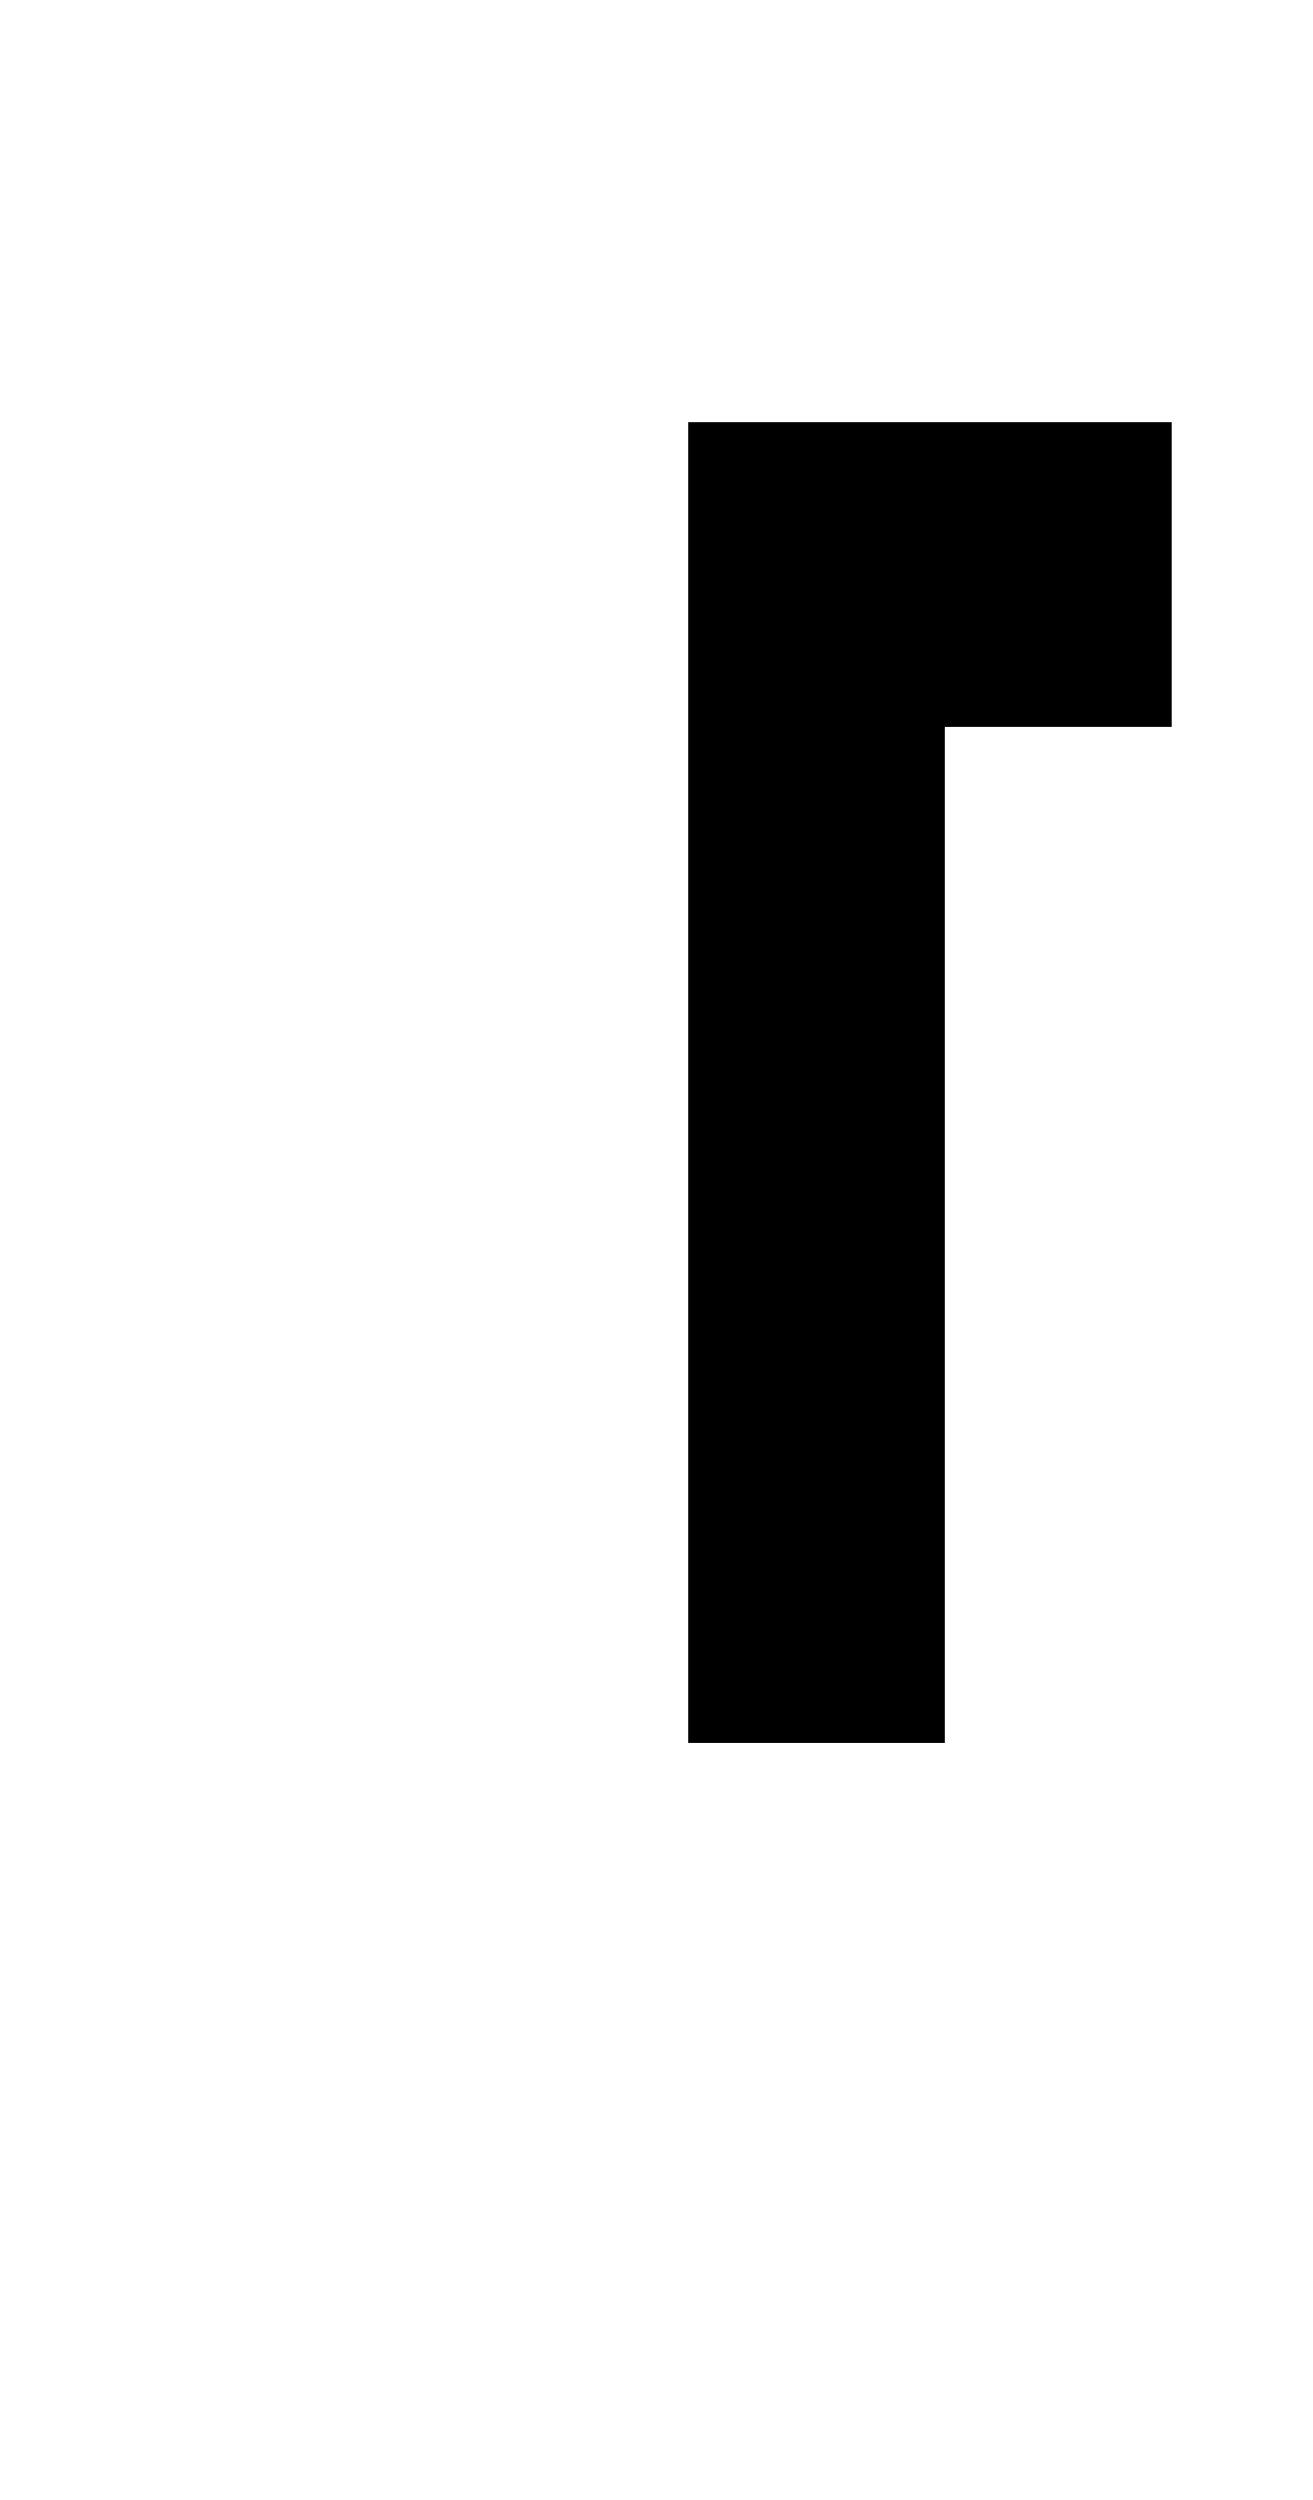
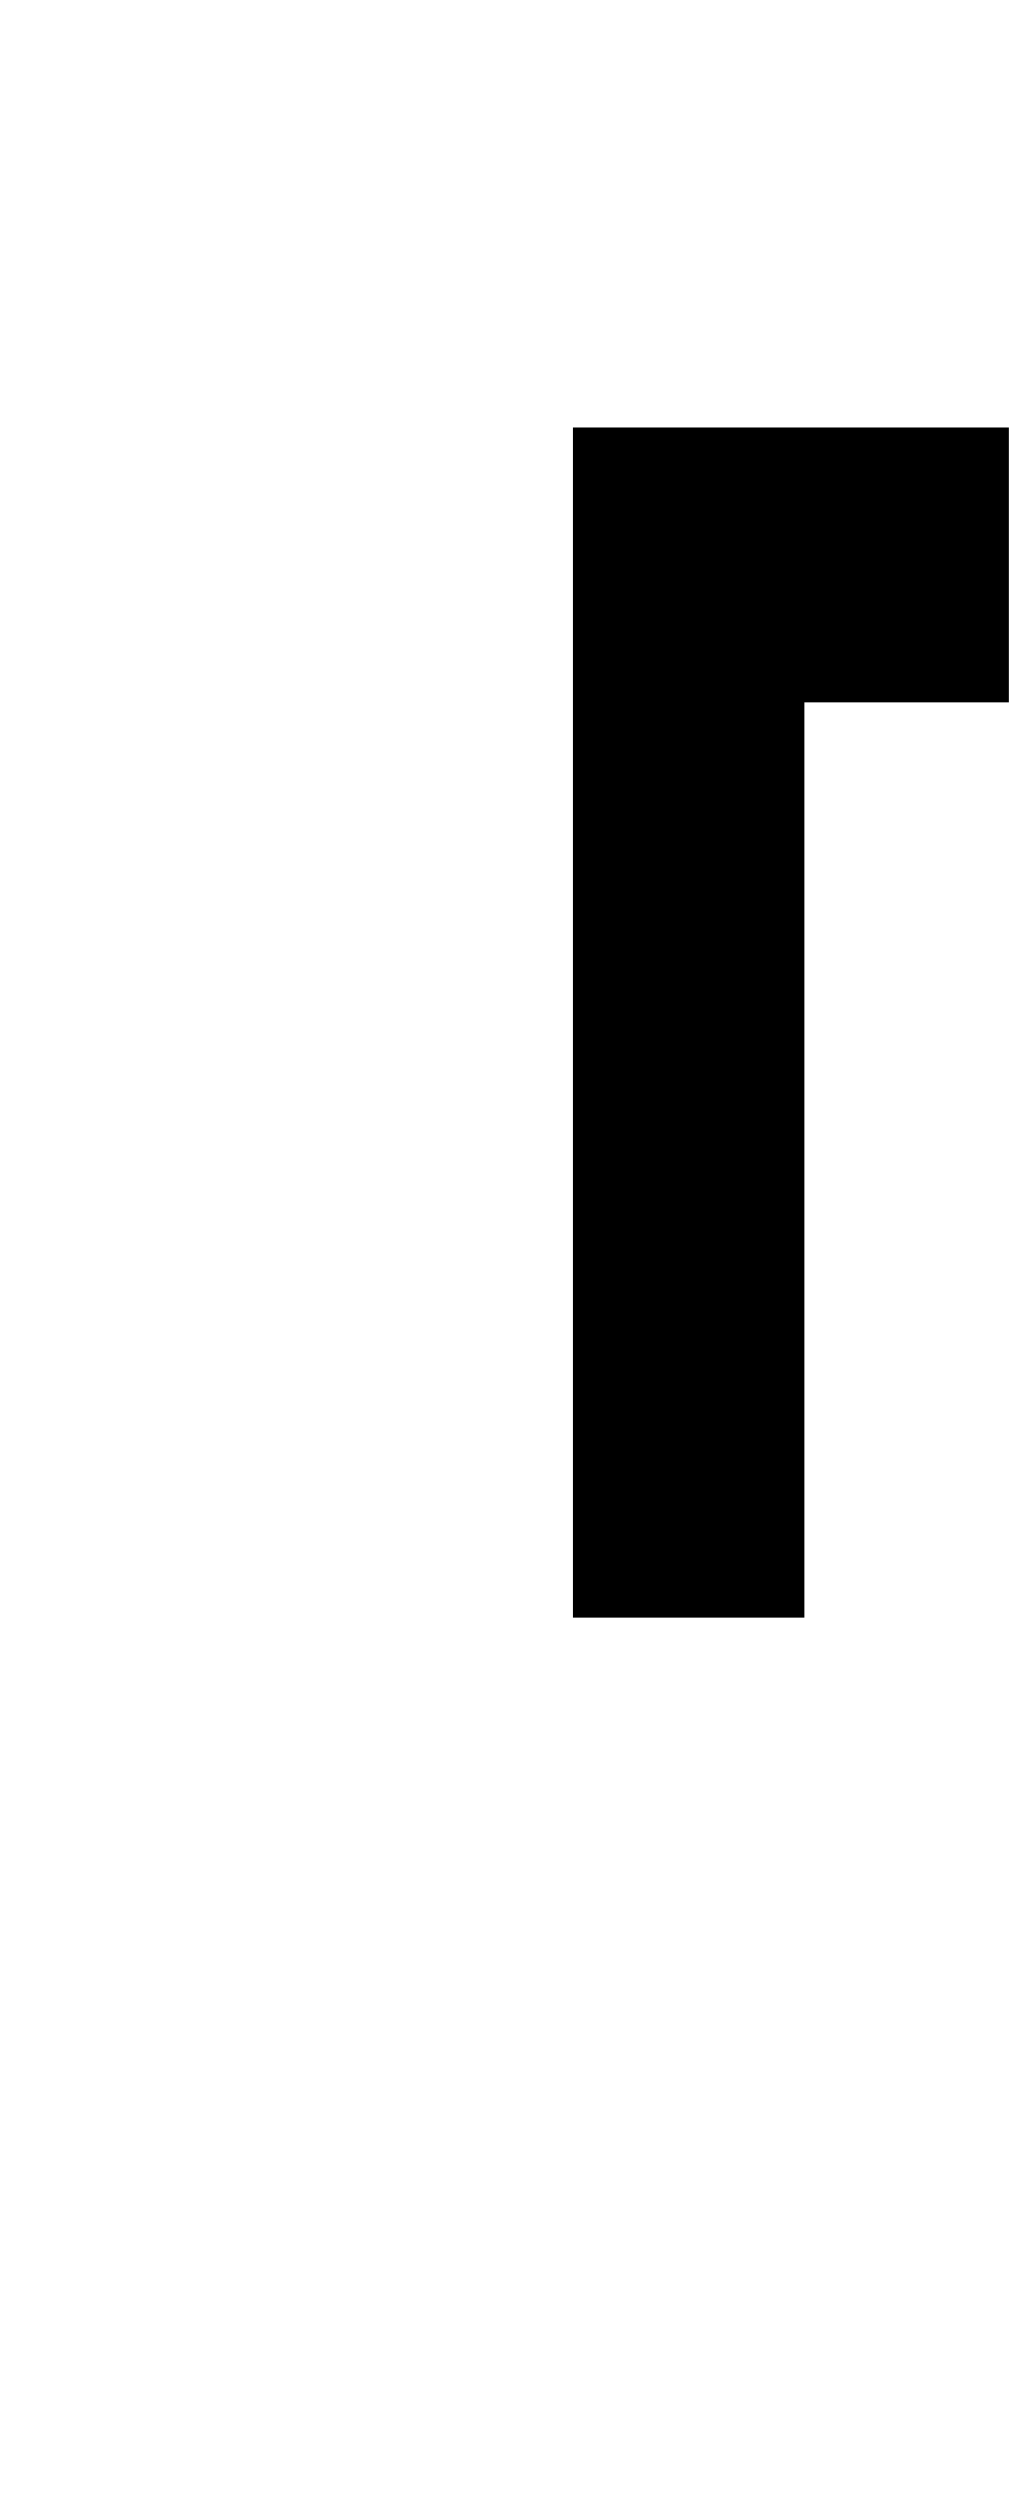
- <svg xmlns="http://www.w3.org/2000/svg" version="1.1" x="0px" y="0px" viewBox="0 0 278.3 530" style="enable-background:new 0 0 278.3 530;" xml:space="preserve">
+ <svg xmlns="http://www.w3.org/2000/svg" version="1.1" x="0px" y="0px" viewBox="0 0 245.5 593" style="enable-background:new 0 0 245.5 593;" xml:space="preserve">
  <style type="text/css">
	.st0{display:none;}
	.st1{display:inline;}
- 	.st2{fill:#010202;}
</style>
-   <g id="E_00000051360959627468142820000017544460044616440767_" class="st0">
+   <g id="_x5F_V1">
+     <g id="E_00000051360959627468142820000017544460044616440767_">
+ 	</g>
+     <g id="C">
+ 	</g>
+     <g id="N_x5F_3">
+ 	</g>
+     <g id="A">
+ 	</g>
+     <g id="N_00000054254949360326627830000005329152182886584764_">
+ 	</g>
+     <g id="e">
+ 	</g>
+     <g id="T">
+ 	</g>
+     <g id="N_00000127748963548567887910000006918738376549339794_">
+ 	</g>
+     <g id="I">
+ 	</g>
+     <g id="A1">
+ 	</g>
+     <g id="M">
+ 	</g>
+     <g id="R">
+ 	</g>
+     <g id="O_00000083778567647030904660000008843847121500168630_">
+ 	</g>
+     <g id="F">
+ 	</g>
+     <g id="N">
+ 	</g>
+     <g id="E">
+ 	</g>
+     <g id="P">
+ 	</g>
+     <g id="O">
+ 	</g>
+   </g>
+   <g id="Ebene_20">
+     <text transform="matrix(1 0 0 1 1187.976 1054.634)">
+       <tspan x="0" y="0" style="fill:#E30613; font-family:'SH-Maintenance-V2'; font-size:490px; letter-spacing:-19;">M</tspan>
+       <tspan x="604.7" y="0" style="fill:#E30613; font-family:'SH-Maintenance-V2'; font-size:490px;">A</tspan>
+       <tspan x="965.8" y="0" style="fill:#E30613; font-family:'SH-Maintenance-V2'; font-size:490px; letter-spacing:-19;">I</tspan>
+       <tspan x="1090.7" y="0" style="fill:#E30613; font-family:'SH-Maintenance-V2'; font-size:490px;">NTENANCE</tspan>
+     </text>
+     <rect x="-1850.4" y="709.6" style="fill:none;" width="1722.6" height="412.6" />
+     <text transform="matrix(1 0 0 1 -1850.436 1059.489)">
+       <tspan x="0" y="0" style="fill:#E30613; font-family:'SH-Maintenance-V2'; font-size:490px;">OPEN</tspan>
+       <tspan x="1660.1" y="0" style="fill:#E30613; font-family:'SH-Maintenance-V2'; font-size:485px; letter-spacing:-9;"> </tspan>
+     </text>
+     <text transform="matrix(1 0 0 1 -14.4404 1069.107)">
+       <tspan x="0" y="0" style="fill:#E30613; font-family:'SH-Maintenance-V2'; font-size:490px; letter-spacing:-19;">F</tspan>
+       <tspan x="252.8" y="0" style="fill:#E30613; font-family:'SH-Maintenance-V2'; font-size:490px;">O</tspan>
+       <tspan x="634.1" y="0" style="fill:#E30613; font-family:'SH-Maintenance-V2'; font-size:490px; letter-spacing:-167;"> </tspan>
+       <tspan x="602.7" y="0" style="fill:#E30613; font-family:'SH-Maintenance-V2'; font-size:490px;">R</tspan>
+     </text>
+   </g>
+   <g id="Hilfslinien">
+     <rect x="5440.1" y="682.7" style="fill:none;" width="7398.2" height="466.4" />
+     <text transform="matrix(1 0 0 1 5440.127 1031.88)">
+       <tspan x="0" y="0" style="fill:#E30613; font-family:'SH-Maintenance-V2'; font-size:489px; letter-spacing:-19;">WE</tspan>
+       <tspan x="739.4" y="0" style="fill:#E30613; font-family:'SH-Maintenance-V2'; font-size:489px; letter-spacing:-29;">G</tspan>
+       <tspan x="1081.2" y="0" style="fill:#E30613; font-family:'SH-Maintenance-V2'; font-size:489px; letter-spacing:-9;">E</tspan>
+       <tspan x="1468.4" y="0" style="fill:#E30613; font-family:'SH-Maintenance-V2'; font-size:489px;">N </tspan>
+       <tspan x="1939.8" y="0" style="fill:#E30613; font-family:'SH-Maintenance-V2'; font-size:489px; letter-spacing:9;">U</tspan>
+       <tspan x="2312" y="0" style="fill:#E30613; font-family:'SH-Maintenance-V2'; font-size:489px; letter-spacing:-9;">M</tspan>
+       <tspan x="2736.9" y="0" style="fill:#E30613; font-family:'SH-Maintenance-V2'; font-size:489px;">B</tspan>
+       <tspan x="3081.2" y="0" style="fill:#E30613; font-family:'SH-Maintenance-V2'; font-size:489px; letter-spacing:-19;">A</tspan>
+       <tspan x="3439.1" y="0" style="fill:#E30613; font-family:'SH-Maintenance-V2'; font-size:489px;">U </tspan>
+       <tspan x="3910" y="0" style="fill:#E30613; font-family:'SH-Maintenance-V2'; font-size:489px; letter-spacing:-29;">G</tspan>
+       <tspan x="4268.4" y="0" style="fill:#E30613; font-family:'SH-Maintenance-V2'; font-size:489px;">E</tspan>
+       <tspan x="4585.3" y="0" style="fill:#E30613; font-family:'SH-Maintenance-V2'; font-size:489px; letter-spacing:-39;">Ö</tspan>
+       <tspan x="4926.6" y="0" style="fill:#E30613; font-family:'SH-Maintenance-V2'; font-size:489px;">FFNET</tspan>
+     </text>
+   </g>
+   <g id="T_00000151528559115874515910000005984389023753216649_" class="st0">
+     <path class="st1" d="M11393.5,452.2V102.4h76.9v349.8H11393.5z" />
+     <path class="st1" d="M11323.9,102.4h146.5c94.6,0,140.6,55.9,140.6,149.4h-64.7c0-54.9-23.5-72.5-75.9-72.5h-146.5V102.4z" />
+   </g>
+   <g id="E_00000150082740960534394650000001756674408269680310_" class="st0">
+     <path class="st1" d="M11204.7,452.1V156.4h-63.8v295.6H11204.7z" />
+     <path class="st1" d="M11082.4,353.3h140.9c0,0,13.3-74.6,23.6-132.1h-61.9l-11.8,74.6h-90.8V353.3z" />
+     <path class="st1" d="M11140.9,452.1h140.9c0,0,13.3-74.6,23.6-132.1h-61.9l-11.8,74.6h-90.8V452.1z" />
+     <path class="st1" d="M11236.2,186.3h60.9c-7.9-43.7-15.2-84.5-15.2-84.5h-140.9v57.5h90.8L11236.2,186.3z" />
+   </g>
+   <g id="N_00000099632580371903072950000016892054108610634910_" class="st0">
+     <path class="st1" d="M10964.8,451.9l93.9-349.3h-69l-60.2,237.7h-1l-56.3-237.7h-77.3l-41.6,152.6h70.4l9.8-41.6h1l58.7,237.7   L10964.8,451.9z" />
+     <rect x="10747.5" y="102.6" class="st1" width="76.8" height="349.3" />
+   </g>
+   <g id="F_00000114769032895886322120000014247326199313495697_" class="st0">
+     <path class="st1" d="M10555.2,451.9h-76.8V102.7h245.5v64.5h-168.7V248h146.2v59.7h-146.2V451.9z" />
+   </g>
+   <g id="F_00000173141720675959051990000004486108456543280518_" class="st0">
+     <path class="st1" d="M10268.9,451.6h132.8V169.3h-54.9v217.1h-77.9V451.6z" />
+     <path class="st1" d="M10300.9,451.7c0-18,2.9-33.6,10.7-46.8c6.8-12.2,16.6-23.4,28.3-31.2c11.7-7.8,25.4-13.7,40-17.6   c14.6-3.9,30.2-5.9,70.2-5.9v-81.4c-52.2,0-76.6,3.9-100,12.2c-23.4,8.8-44.4,20-61.9,36.1c-17.6,16.6-31.2,35.1-41.4,57.5   c-9.8,22.9-14.1,48.8-14.1,77H10300.9z" />
+     <polygon class="st1" points="10450.2,100.7 10346.8,100.7 10346.8,383 10401.7,383 10401.7,165.8 10450.2,165.8  " />
+   </g>
+   <g id="Ö" class="st0">
+     <path class="st1" d="M9886.9,278.8c0-103.7,64.1-184.4,171.6-184.4c107.6,0,171.6,80.7,171.6,184.4c0,100.7-64.1,181.4-171.6,181.4   C9951,460.2,9886.9,379.5,9886.9,278.8z M9963.7,278.8c0,58.2,25.9,116.9,94.9,116.9c68.9,0,94.9-58.7,94.9-116.9   c0-61.1-25.9-119.8-94.9-119.8C9989.6,159,9963.7,217.6,9963.7,278.8z" />
+     <rect x="10025.3" y="191.7" class="st1" width="66" height="57.2" />
+     <rect x="10025.3" y="278.8" class="st1" width="66" height="57.2" />
+   </g>
+   <g id="E_00000056408675155028286430000005814045595369560991_" class="st0">
+     <path class="st1" d="M9857.9,452.2h-265V103.1H9854v64.5h-184.4v74.8h169.2v59.7h-169.2v85.6h188.3V452.2z" />
+   </g>
+   <g id="G_00000142136150640176763200000005464168929300255362_" class="st0">
+     <polygon class="st1" points="9215.5,368 9292,368 9292,178.8 9390,177.3 9388.5,102.4 9214.6,102.4  " />
+     <polygon class="st1" points="9215.5,452.2 9483.1,451.8 9483.1,388.5 9293,389.5 9292,291.5 9217,293  " />
+     <path class="st1" d="M9383.1,451.8h101c10.8-7.4,23-15.2,33.8-22.5c11.8-8.3,21.1-17.2,30.9-26.5c8.3-8.3,15.2-18.6,21.6-32.3   c4.4-11.8,8.3-26,8.3-42.6c0-16.7-3.9-30.9-9.3-44.6c-6.4-12.7-14.7-23.5-25.5-32.3c-10.8-8.8-23-16.2-36.8-21.1   c-13.2-4.9-28.9-6.9-43.1-6.9c-20.6,0-37.7,3.4-53.9,10.8c-15.2,6.4-28.9,16.2-37.7,27.9c-10.8,12.7-18.1,27-23,43.1   c-5.9,17.2-8.3,35.3-6.9,53.9h64.2c0-9.8,1.5-17.6,3.4-27.4c1.5-9.3,3.4-16.7,8.8-25c2.9-7.4,9.3-13.2,16.2-17.6   c6.4-5.4,14.7-7.4,25.5-7.4c14.2,0,26,4.9,35.8,14.7c9.3,7.8,14.2,21.1,14.2,36.8c0,10.3-2.5,20.1-6.9,27   c-5.4,8.3-10.8,15.7-17.2,21.6c-6.9,7.4-15.2,12.3-22.5,18.1c-8.3,4.9-16.7,10.8-24,15.7C9426.3,423.8,9395.9,443.4,9383.1,451.8z" />
+   </g>
+   <g id="U_00000122691519521168774280000013841469757125651126_" class="st0">
+     <path class="st1" d="M9060.8,463.6c-102.4-1.5-114.8-74.7-114.8-119.8v-242h77.7v238.5c0,24.3,0,55.9,37.1,57.9V463.6z" />
+     <path class="st1" d="M8782.7,101.9h77.7v238.5c0,25.2,0,57.9,41.1,57.9c36.6,0,45-24.7,45-58.9v-15.8h70.3v30.7   c0,77.2-57.4,109.4-116.3,109.4c-105.4,0-117.8-74.2-117.8-119.8V101.9z" />
+   </g>
+   <g id="A_00000004505667569094896160000014532079075801900974_" class="st0">
+     <path class="st1" d="M8627.2,203.9l-3,70.3l30,6.9v1l-247.3,61v75.2l121.9,33.4l15.2-61l-22.1-9.3v-1l244.4-61v-78.2L8627.2,203.9z   " />
+     <polygon class="st1" points="8451.7,430.6 8529.4,451.7 8535.3,451.7 8593.8,212.8 8594.8,212.8 8654.3,451.7 8731,451.7    8766.4,319.5 8698,317.5 8692.1,337.1 8691.1,337.1 8631.1,101.1 8558.9,101.1 8497.9,339.6 8496.9,339.6  " />
+   </g>
+   <g id="B" class="st0">
+     <path class="st1" d="M8088.3,452.2V103.1h164.3c66.5,0,111.5,21.5,111.5,86.6c0,34.7-16.6,57.7-47.4,72.9   c43,12.2,64.1,45,64.1,88.5c0,70.9-60.1,101.2-123.2,101.2H8088.3z M8237,162.8h-71.9v81.7h77.8c27.4,0,46.9-12.2,46.9-41.6   C8289.8,170.1,8264.3,162.8,8237,162.8z M8165.1,392.6h82.2c29.8,0,56.7-9.8,56.7-46c0-35.7-22-49.9-55.3-49.9h-83.6V392.6z" />
+   </g>
+   <g id="M_00000134250281029563310950000003257287664879667615_" class="st0">
+     <path class="st1" d="M7831.1,335.1h75.5c-12.8-20.6-144.7-232.9-144.7-232.9h-77v350.1h72.1V217.4h1   C7758,217.4,7794.8,276.2,7831.1,335.1z" />
+     <path class="st1" d="M7907.1,335.1c36.3-58.8,73.1-117.7,73.1-117.7h1v234.9h72.1V102.1h-77c0,0-131.9,212.3-144.7,232.9H7907.1z" />
+   </g>
+   <g id="U" class="st0">
+     <path class="st1" d="M7635.1,452.2h-247.3v-64.6h170.4v-285h76.9V452.2z M7340.8,452.2V102.6h76.9v285h170.4v64.6H7340.8z" />
+   </g>
+   <g id="N_00000154425763484525918430000008508601231558086807_" class="st0">
+     <path class="st1" d="M7090.3,452.2l93.9-349.3h-69l-60.2,237.7h-1L6997.8,103h-77.3L6879,255.6h70.4l9.8-41.6h1l58.7,237.7   L7090.3,452.2z" />
+     <rect x="6873.1" y="103" class="st1" width="76.8" height="349.3" />
+   </g>
+   <g id="E_00000165205204584183719570000002201050886193303485_" class="st0">
+     <path class="st1" d="M6559.3,281.2h-64.3c0-107.2,80.4-171.1,180.8-171.1v76.5C6617.7,186.6,6559.3,212.5,6559.3,281.2z" />
+     <path class="st1" d="M6667.2,381.1c0-68.7-58.5-94.5-116.5-94.5V210c100.4,0,180.8,63.8,180.8,171.1H6667.2z" />
+     <polygon class="st1" points="6844.1,373.8 6844.1,452.2 6673.1,452.2 6668.2,373.8  " />
+     <path class="st1" d="M6559.3,281.2c0,68.7,58.5,94.5,116.5,94.5v76.5c-100.4,0-180.8-63.8-180.8-171.1H6559.3z" />
+     <path class="st1" d="M6524.9,86.7V4.4c26.8,0,53.1,4.9,76.5,12.7c23.4,8.8,43.4,20,60.9,36.1c17.5,16.1,31.2,34.6,40.9,57.5   c10.2,22.9,15.1,49.2,15.1,76.5h-69.2c0-18-3.4-32.7-10.2-45.8c-7.3-13.2-16.6-23.4-28.3-32.2c-11.7-7.8-25.8-13.6-40-18   C6555.1,87.7,6540.5,86.7,6524.9,86.7z" />
+   </g>
+   <g id="G" class="st0">
+     <path class="st1" d="M6479.2,452.8h-48.9l-7.8-39.6c-27.4,35.2-62.1,47.9-95.8,47.9c-107.6,0-171.6-80.7-171.6-181.4   c0-103.7,64.1-184.4,171.6-184.4c71.4,0,139.4,43.5,147.2,123.2h-73.4c-9.3-39.1-37.2-58.7-73.8-58.7c-68.9,0-94.9,58.7-94.9,119.8   c0,58.2,25.9,116.9,94.9,116.9c50.4,0,78.7-26.4,83.1-75.3h-77.3v-57.2h146.7V452.8z" />
+   </g>
+   <g id="E_00000005963599347184841430000018193220976272044449_" class="st0">
+     <path class="st1" d="M6139.5,452.2h-265V103.1h261.1v64.5h-184.4v74.8h169.2v59.7h-169.2v85.6h188.3V452.2z" />
+   </g>
+   <g id="W" class="st0">
+     <path class="st1" d="M5608.1,219.2C5571.8,278.1,5535,337,5535,337h-1V102h-72.1v350.3h77c0,0,132-212.4,144.7-233H5608.1z    M5684.1,219.2h-75.5c12.8,20.6,144.7,233,144.7,233h77V102h-72.1v235h-1C5757.2,337,5720.4,278.1,5684.1,219.2z" />
+   </g>
+   <g id="E_00000113322483045279252990000013609696148037364875_" class="st0">
+     <path class="st1" d="M4679.1,279.7h-64.9c0-108.1,81.1-172.5,182.4-172.5v77.2C4738.1,184.4,4679.1,210.4,4679.1,279.7z" />
+     <path class="st1" d="M4790.7,380.5c0-69.3-59-95.4-117.5-95.4V208c101.3,0,182.4,64.4,182.4,172.5H4790.7z" />
+     <polygon class="st1" points="4969.1,373.1 4969.1,452.2 4796.6,452.2 4791.6,373.1  " />
+     <path class="st1" d="M4679.1,279.7c0,69.3,59,95.4,117.5,95.4v77.2c-101.3,0-182.4-64.4-182.4-172.5H4679.1z" />
+     <path class="st1" d="M4647.1,83.6V0.5c27,0,53.6,4.9,77.2,12.8c23.6,8.8,43.7,20.2,61.4,36.4c17.7,16.2,31.5,34.9,41.3,58   c10.3,23.1,15.2,49.6,15.2,77.2h-69.8c0-18.2-3.4-32.9-10.3-46.2c-7.4-13.3-16.7-23.6-28.5-32.4c-11.8-7.9-26.1-13.8-40.3-18.2   C4677.6,84.6,4662.9,83.6,4647.1,83.6z" />
+   </g>
+   <g id="C_00000112622374827432275670000003417328206733987971_" class="st0">
+     <path class="st1" d="M4584.9,219.4h-74.5c-5.4-34.8-38.7-61.3-76.4-61.3c-69.1,0-95.1,58.8-95.1,120.1c0,58.3,26,117.1,95.1,117.1   c47,0,73.5-31.9,79.4-78.4h74.5C4580,404.6,4520.3,460,4434,460c-107.8,0-172-80.9-172-181.8c0-103.9,64.2-184.7,172-184.7   C4510.5,93.4,4575.6,138.5,4584.9,219.4z" />
+   </g>
+   <g id="N_00000117657359395406629260000008490405748572120458_" class="st0">
+     <path class="st1" d="M3949.7,452.2h76.9V102.6h-76.9V452.2z" />
+     <polygon class="st1" points="4167.6,452.2 4261.1,102.6 4192.5,102.6 4132.3,340.6 4131.3,340.6 4075,102.6 3997.7,102.6    3956.1,255.4 4026.6,255.4 4036.4,213.8 4037.3,213.8 4096.6,452.2  " />
+   </g>
+   <g id="A_00000070819818803741320060000005539798163125646774_" class="st0">
+     <path class="st1" d="M3767.5,203.9l-3,70.3l30,6.9v1l-247.3,61v75.2l121.9,33.4l15.2-61l-22.1-9.3v-1l244.4-61v-78.2L3767.5,203.9z   " />
+     <polygon class="st1" points="3591.9,430.6 3669.6,451.7 3675.5,451.7 3734,212.8 3735,212.8 3794.5,451.7 3871.2,451.7    3906.6,319.5 3838.3,317.5 3832.4,337.4 3831.4,337.4 3771.4,101.1 3699.1,101.1 3638.1,339.6 3637.1,339.6  " />
+   </g>
+   <g id="N_00000129165096651451788460000006894638935768142516_" class="st0">
+     <path class="st1" d="M3291.2,452.2h-72V102.4h76.4l146,234.7h1V102.4h72v349.9h-76.9L3292.2,218h-1V452.2z" />
+   </g>
+   <g id="E_00000096737436898591806260000014476501128100374183_" class="st0">
+     <path class="st1" d="M3071.9,452.2V156.6h-63.8v295.6H3071.9z" />
+     <path class="st1" d="M2949.6,353.5h140.9c0,0,13.3-74.6,23.6-132.1h-61.9l-11.8,74.6h-90.8V353.5z" />
+     <path class="st1" d="M3008.1,452.2H3149c0,0,13.3-74.6,23.6-132.1h-61.9l-11.8,74.6h-90.8V452.2z" />
+     <path class="st1" d="M3103.3,186.5h60.9c-7.9-43.7-15.2-84.5-15.2-84.5h-140.9v57.5h90.8L3103.3,186.5z" />
+   </g>
+   <g id="T_00000040572434587172107020000003403572265167091088_" class="st0">
+     <path class="st1" d="M2674.8,452.1h65.4V179.8h208.9V102h-274.3V452.1z" />
+     <polygon class="st1" points="2769.4,452.2 2860.9,102 2795.1,102 2734.2,340.7 2733.7,340.7 2702.5,452.1  " />
+   </g>
+   <g id="N_00000162323512888102647520000008162614129556769983_" class="st0">
+     <rect x="2547.6" y="102.4" class="st1" width="76.8" height="349.2" />
+     <path class="st1" d="M2282.5,451.6h77.8l92.9-263.1h1l90.5,263.1h79.7l-130.6-349.2h-78.7L2282.5,451.6z" />
+   </g>
+   <g id="I_00000075868811598525912980000008971315367424001668_" class="st0">
+     <text transform="matrix(1 0 0 1 2139.208 451.5694)" class="st1" style="font-family:'SH-Maintenance-V2'; font-size:490px; letter-spacing:-19;">I</text>
+   </g>
+   <g id="A_00000047767008426511249760000015642639169606536113_" class="st0">
+     <polygon class="st1" points="2045,451.6 2138.7,451.6 2138.7,398.1 2108.8,398.1 2108.8,161.6 2045,161.6  " />
+     <polygon class="st1" points="1930.6,348.1 2095.5,348.1 2095.5,167 2108.8,167 2108.8,103.2 1930.6,103.2 1930.6,167 2042,167    2042,284.3 1930.6,284.3  " />
+     <path class="st1" d="M1839.9,451.6h75.6c0.5-23.1,3.4-48.1,8.3-75.1c5.4-27,12.8-53.5,22.1-80c9.3-26,21.1-50.5,35.3-74.1   c14.2-23.1,30.4-42.7,48.6-58.4v-60.8h-238V169h165.4c-33.4,40.2-60.4,84.4-80.5,132.5C1856.1,349.6,1843.8,399.6,1839.9,451.6z" />
+   </g>
+   <g id="M_00000030454837118209363920000004010763359709145015_" class="st0">
+     <path class="st1" d="M1480.9,158.9h-153.8l0.5,216.7h-133.3v76.6H1392l-0.5-217.2h89.3V158.9z" />
+     <polygon class="st1" points="1731.7,103.7 1655.6,103.7 1655.6,452.2 1791.8,452.2 1791.8,388.3 1731.7,388.3  " />
+     <polygon class="st1" points="1502.8,103.7 1425.7,103.7 1384.2,256.5 1454.5,256 1464.7,215 1465.7,215 1524.3,452.2 1595.6,452.2    1656.6,213.1 1657.5,213.1 1697.1,103.7 1621.4,103.7 1560.4,341 1559.4,341  " />
+   </g>
+   <g id="R_00000005247159732225481780000017538744411482086332_" class="st0">
+     <path class="st1" d="M696.2,179.2v-77c45.1,0,119.2,12.3,119.2,116.7c0,58.4-31.9,115.2-108.4,115.2h-30.4v-69.6h15.7   c33.8,0,58.4-8.3,58.4-44.6C750.6,179.2,718.3,179.2,696.2,179.2z" />
+     <polygon class="st1" points="622.6,452.3 622.6,102.2 699.6,102.2 699.6,452.2  " />
+     <path class="st1" d="M810.9,592.6h-70.6c18.1-74,53.9-143.7,103-203H680.5v-64.7h234.4v59.8C861,431.7,826.1,515.1,810.9,592.6z" />
+   </g>
+   <g id="O_00000139989076900347810750000014339682335261473418_" class="st0">
    <g class="st1">
-       <path d="M334.5,439.2H68.9V89.4h261.6V154H145.8v75h169.5v59.8H145.8v85.7h188.6V439.2z" />
+       <path d="M257.4,278.6c0-103.9,64.2-184.7,172-184.7c107.8,0,172,80.9,172,184.7c0,100.9-64.2,181.8-172,181.8    C321.6,460.4,257.4,379.5,257.4,278.6z M334.3,278.6c0,58.3,26,117.1,95.1,117.1c69.1,0,95.1-58.8,95.1-117.1    c0-61.3-26-120.1-95.1-120.1C360.3,158.6,334.3,217.4,334.3,278.6z" />
    </g>
  </g>
-   <g id="C" class="st0">
-     <g class="st1">
-       <path d="M354.7,207.3H282c-5.3-33.9-37.8-59.8-74.6-59.8c-67.4,0-92.8,57.4-92.8,117.1c0,56.9,25.3,114.3,92.8,114.3    c45.9,0,71.7-31.1,77.5-76.5h72.7c-7.6,85.6-66,139.6-150.1,139.6c-105.2,0-167.8-78.9-167.8-177.4    c0-101.4,62.6-180.3,167.8-180.3C282,84.5,345.6,128.5,354.7,207.3z" />
-     </g>
-   </g>
-   <g id="N_x5F_3" class="st0">
-     <polygon class="st1" points="97.1,88.7 55.3,242.5 126.1,242.5 135.9,200.7 136.9,200.7 195.8,439.5 267.6,440 361.4,90.6    292.6,89.6 232.2,328 231.2,328 174.7,89.2  " />
-     <polygon class="st1" points="129.7,88.9 53,88.4 52,239.8 51.5,304.6 50.6,438.8 127.2,439.3  " />
-   </g>
-   <g id="A" class="st0">
-     <path class="st1" d="M285.9,321.8c0-9.8-1-20.6-2.9-32.4c-2-12.3-6.4-23.1-13.7-33.4c-6.9-10.3-17.2-19.1-30.4-26   c-13.3-6.9-31.4-10.3-54-10.3c-12.8,0-25,1.5-36.8,5.4c-11.8,3.4-22.6,8.8-31.9,16.2c-9.3,7.9-16.7,17.2-22.6,29   c-5.4,11.8-8.3,26-8.3,42.7v126.2h60.4V325.8c0-7.4,0.5-14.2,1.5-20.6c1.5-5.9,3.4-11.3,5.9-15.7c2.9-4.4,6.9-7.9,11.8-10.3   c4.9-2.5,11.3-3.9,19.1-3.9c8.8,0,15.7,1.5,20.6,4.9c4.9,2.9,8.3,6.9,10.3,11.8c2,4.9,3.4,10.3,3.9,16.2c0.5,5.9,0.5,11.3,0.5,16.7   v114.4h66.8V321.8z" />
-     <polygon class="st1" points="285.8,439.2 341.8,439.2 342.3,155.9 342.3,89.1 90.9,89.1 90.9,155.9 285.8,155.9  " />
-     <polygon class="st1" points="101.4,439.1 157.2,439.1 157.7,155.9 157.7,89.3 53.9,89.3 53.9,155.9 101.4,155.9  " />
-   </g>
-   <g id="N_00000054254949360326627830000005329152182886584764_" class="st0">
-     <g class="st1">
-       <path d="M271.6,438.8V153.5H101V88.8h247.5v349.9H271.6z" />
-     </g>
-     <path class="st1" d="M45,382.4c10.1,0,18-1.8,23.5-5.4c5.6-3.6,9.6-8.2,12-14c2.5-5.7,3.9-11.9,4.4-18.6c0.5-6.7,0.7-13.1,0.7-19.4   V88.8h76.9v239.7c0,11.4-1.1,24-3.4,37.7c-2.3,13.7-7.5,26.5-15.7,38.5c-8.2,11.9-19.9,21.9-35.3,29.9c-15.4,8-36.1,12-62.2,12   L45,382.4z" />
-   </g>
-   <g id="e" class="st0">
-     <g class="st1">
-       <path d="M157.4,435.7c-14-2.3-27-7.7-39.2-16c-12.2-8.3-22.3-20.3-30.4-35.9c-8.2-15.6-12.2-36.8-12.2-63.4    c0-15,2.1-29.4,6.2-43.4c4.2-14,10.6-26.5,19.5-37.4c8.8-11,20.1-19.8,33.9-26.5c13.8-6.7,30.5-12.3,50.2-12.3h30.9v76.8h-16    c-8.7,0-16.6,0.7-24,2c-7.3,1.3-13.6,3.7-18.7,7c-5.2,3.3-9.2,7.9-12.2,13.7c-3,5.8-4.5,13.4-4.5,22.7c0,10.3,1.8,14.7,5.5,20.4    c3.7,5.7,8.4,9.7,14.2,12.2c5.8,2.5,12.1,4,19,4.5c6.8,0.5,13.4,0.7,19.7,0.7h163.8v78.4H195.8C184.2,439.2,171.4,438,157.4,435.7    " />
-     </g>
-     <polygon class="st1" points="182.9,199.7 296,199.7 296,167.8 159.2,167.8 159.2,89.4 362.1,89.4 362.4,276.9 182.9,278.1  " />
-     <g class="st1">
-       <path d="M123.5,48.5l-0.4,78.9l-87.8-0.6l-0.4,53.4c12.3-0.3,24.2,0.7,35.7,3c11.5,2.2,21.7,6.1,30.9,11.7    c9.1,5.6,16.8,12.8,23.1,21.9c6.3,9,10.3,20.2,12.2,33.5l56.4,0.4l0-201.7L123.5,48.5z" />
-     </g>
-   </g>
-   <g id="T" class="st0">
-     <g class="st1">
-       <path d="M230.7,439.2h-76.9V154H48.9V89.4h286.6V154H230.7V439.2z" />
-     </g>
-   </g>
-   <g id="N_00000127748963548567887910000006918738376549339794_" class="st0">
-     <g class="st1">
-       <path d="M116.8,439.2h-72V89.4h76.4l146,234.7h1V89.4h72v349.9h-76.9L117.7,205h-1V439.2z" />
-     </g>
-   </g>
-   <g id="I" class="st0">
-     <g class="st1">
-       <path d="M147,439.1H70.2V89.5H147V439.1z" />
-     </g>
-   </g>
-   <g id="A1" class="st0">
-     <path class="st1" d="M174.1,89.6H353v64h-13.4v117.8h0.2v64H174.1v-64h111.7V153.6H174.1V89.6z" />
-     <path class="st1" d="M289.2,148.4h64v237.2H383v53.8h-93.7V148.4z" />
-     <path class="st1" d="M224.8,209.5c-14.2,23.3-26,48.1-35.5,74.5c-9.5,26.3-16.8,53-22,79.9c-5.2,27-7.9,52.1-8.2,75.5h-76   c4-52.3,16.2-102.6,36.7-150.9c20.5-48.3,47.4-92.6,80.7-132.9H34.6v-66h238.8v61C255.2,166.6,238.9,186.2,224.8,209.5z" />
-     <rect x="351.9" y="89.6" class="st2" width="112.1" height="64" />
-     <polygon class="st2" points="353.2,152.3 339,152.3 339,335.4 464.9,335.4 464.9,271.4 353.2,271.4  " />
-     <rect x="382.9" y="385.6" class="st2" width="111.9" height="53.8" />
-   </g>
-   <g id="M" class="st0">
-     <path class="st1" d="M225,242.5l41.8-154.1l78,0.5l56.9,238.8l1,0l60.8-238l76.5,0.5l-39.4,108.7l-1,0l-61.3,241l-72.1-0.4   l-59.4-238.8l-1,0l-10,41.6L225,242.5z" />
-     <path class="st1" d="M168.1,143.1l154-0.1l0.1,77l-89.8,0.1l0.4,218.8L33.4,439l-0.1-77l134.4-0.1L168.1,143.1z" />
-     <path class="st1" d="M575.3,89.8l0.2,284.7l60.3,0l0,64.8l-137.4,0.1l-0.2-349.5L575.3,89.8z" />
-     <rect x="136.8" y="358.8" class="st2" width="151" height="77" />
-     <rect x="226.4" y="139.8" class="st2" width="61.4" height="77" />
-     <rect x="-62.9" y="140.1" class="st2" width="135.3" height="77" />
-     <polygon class="st2" points="129.2,241.8 114.4,293.4 113.4,293.4 55.7,88 -20.1,88 74.5,439.8 151.3,439.8 200.1,241.8  " />
-     <rect x="539.9" y="374.2" class="st2" width="110.7" height="64.8" />
-   </g>
-   <g id="R" class="st0">
-     <g class="st1">
-       <path d="M128.7,433.6h-95V379h30.2V138.6h64.9V433.6z" />
-     </g>
-     <g class="st1">
-       <path d="M328.8,314.1v208.6h-54.5V379H33.8v-64.9H328.8z" />
-     </g>
-     <g class="st1">
-       <path d="M63.9,89.5c21.5,0,41.5,3.3,60.1,9.9c18.6,6.6,34.8,16.1,48.5,28.5c13.8,12.4,24.6,27.6,32.4,45.7    c7.8,18,11.8,38.4,11.8,60.9c0,18.2-2.8,34.8-8.3,50c-5.5,15.1-13.5,28.4-24,39.7c-10.5,11.3-23.1,20.4-38,27.3    c-14.9,6.9-31.5,11.2-50,12.8v-62.8c19.8-2.5,35.8-9.3,47.9-20.5c12.1-11.2,18.2-26.6,18.2-46.5c0-14.6-2.8-27-8.5-37.2    c-5.6-10.2-13.1-18.5-22.5-24.8c-9.4-6.3-19.9-10.9-31.6-13.8c-11.7-2.9-23.8-4.3-36.1-4.3" />
-     </g>
-   </g>
-   <g id="O_00000083778567647030904660000008843847121500168630_" class="st0">
-     <g class="st1">
-       <path d="M31.3,265.3c0-100.4,62.1-178.6,166.3-178.6c104.2,0,166.3,78.2,166.3,178.6c0,97.6-62.1,175.8-166.3,175.8    C93.4,441,31.3,362.9,31.3,265.3z M105.7,265.3c0,56.4,25.1,113.2,91.9,113.2s91.9-56.8,91.9-113.2c0-59.2-25.1-116.1-91.9-116.1    S105.7,206.1,105.7,265.3z" />
-     </g>
-   </g>
-   <g id="F">
-     <path class="st0" d="M98.6,439.1c0-18,2.9-33.5,10.7-46.7c6.8-12.2,16.5-23.3,28.2-31.1c11.7-7.8,25.3-13.6,39.9-17.5   c14.6-3.9,30.1-5.8,70-5.8v-81.2c-52,0-76.3,3.9-99.7,12.2c-23.3,8.8-44.2,19.9-61.7,36c-17.5,16.5-31.1,35-41.3,57.4   c-9.7,22.8-14.1,48.6-14.1,76.8H98.6z" />
-     <polygon points="248.4,89.5 145.9,89.5 145.9,369.5 200.3,369.5 200.3,154.1 248.4,154.1  " />
-     <polygon class="st0" points="68.5,438.9 200.2,438.9 200.2,158.9 145.8,158.9 145.8,374.2 68.5,374.2  " />
-   </g>
-   <g id="N" class="st0">
-     <g>
-       <path class="st1" d="M105,285l9.6,41.4h1L176,89.5h71.7l59.5,239.8h1l57-239.8h75.1l-93.6,348.1h-76l-59-236.9h-1l-58,236.9H75.1    L34.5,284.2L105,285z" />
-     </g>
-     <polygon class="st2" points="111.7,88.8 36.3,88.8 89.3,286.1 158.7,286.1  " />
-     <path class="st1" d="M159.2,285.7l9.7,41.7h1l60.8-238.2h72l59.8,241.1h1l57.3-241.1h75.5l-94.1,349.9h-76.4L266.4,201h-1   l-58.3,238.2h-77.9L88.4,284.9L159.2,285.7z" />
-   </g>
-   <g id="E" class="st0">
-     <g class="st1">
-       <path d="M307.7,438.8h-265V89.7h261.1v64.5H119.4V229h169.2v59.7H119.4v85.6h188.3V438.8z" />
-     </g>
-   </g>
-   <g id="P" class="st0">
-     <polygon points="388.9,88.6 313.1,88.6 313.1,263.5 188.4,263.5 188.4,327.3 388.9,327.3  " />
-     <polygon points="188.4,327 264.2,327 264.2,152.1 388.9,152.1 388.9,88.4 188.4,88.4  " />
-     <path class="st1" d="M149,442.5c102.9,0,115-72.5,115-116.9V205.2h-75.9c0,96.6,0,116.9,0,116.9c0,24.6,0,56.5-40.1,56.5   c-35.8,0-44-24.2-44-57.5v-15.5H35.5v30C35.5,411.1,91.5,442.5,149,442.5z" />
-   </g>
-   <g id="O" class="st0">
-     <g>
-       <path class="st1" d="M265.7,186.1c-4.4-7-9.8-13.1-16.3-18.4c-6.5-5.3-13.9-9.4-22.1-12.4c-8.2-3-16.9-4.4-25.9-4.4    c-16.5,0-30.5,3.2-42,9.6c-11.5,6.4-20.8,14.9-28,25.6c-7.2,10.7-12.4,22.9-15.6,36.6c-3.3,13.7-4.9,27.8-4.9,42.4    c0,14,1.6,27.6,4.9,40.8c3.3,13.2,8.5,25.1,15.6,35.7c7.1,10.6,16.5,19,28,25.4c11.5,6.4,25.5,9.6,42,9.6    c22.4,0,39.9-6.8,52.5-20.5c12.6-13.7,20.3-31.7,23.1-54.1h70.9c-1.9,20.8-6.7,39.6-14.5,56.4c-7.8,16.8-18,31.1-30.8,42.9    c-12.8,11.8-27.7,20.8-44.8,27c-17.1,6.2-35.9,9.3-56.4,9.3c-25.5,0-48.4-4.4-68.8-13.3c-20.4-8.9-37.5-21.1-51.5-36.6    C67,372.3,56.3,354,48.9,333c-7.5-21-11.2-43.6-11.2-67.8c0-24.9,3.7-47.9,11.2-69.2c7.5-21.3,18.2-39.9,32.2-55.7    c14-15.9,32.3-28.3,52.7-37.3c20.4-9,42.1-13.5,67.6-13.5c18.3,0,35.7,2.6,52,7.9c16.3,5.3,30.9,13,43.8,23.1    c12.9,10.1,23.5,22.6,31.9,37.5c8.4,14.9,13.7,32,15.9,51.3h-70.9C272.8,200.8,270,193.1,265.7,186.1z" />
-     </g>
-     <g class="st1">
-       <path d="M348.5,209.3h-70.9c2.2-19.3,7.5-36.4,15.9-51.3c8.4-14.9,19-27.4,31.9-37.5c12.9-10.1,27.5-17.8,43.8-23.1    c16.3-5.3,33.7-7.9,52-7.9c25.5,0,47.3,4.5,67.6,13.5c20.4,9,38.7,21.4,52.7,37.3c14,15.9,24.7,34.4,32.2,55.7    c7.5,21.3,11.2,44.4,11.2,69.2c0,24.2-3.7,46.9-11.2,67.8c-7.5,21-18.2,39.2-32.2,54.8c-14,15.5-31.2,27.7-51.5,36.6    c-20.4,8.9-43.3,13.3-68.8,13.3c-20.5,0-39.3-3.1-56.4-9.3c-17.1-6.2-32-15.2-44.8-27c-12.7-11.8-23-26.1-30.8-42.9    c-7.8-16.8-12.6-35.6-14.5-56.4h70.9c2.8,22.4,10.5,40.4,23.1,54.1c12.6,13.7,30.1,20.5,52.5,20.5c16.5,0,30.5-3.2,42-9.6    c11.5-6.4,20.8-14.8,28-25.4c7.2-10.6,12.4-22.5,15.6-35.7c3.3-13.2,4.9-26.8,4.9-40.8c0-14.6-1.6-28.7-4.9-42.4    c-3.3-13.7-8.5-25.9-15.6-36.6c-7.1-10.7-16.5-19.3-28-25.6c-11.5-6.4-25.5-9.6-42-9.6c-9,0-17.6,1.5-25.9,4.4    c-8.2,3-15.6,7.1-22.1,12.4c-6.5,5.3-12,11.4-16.3,18.4C352.6,193.2,349.8,200.9,348.5,209.3z" />
-     </g>
-   </g>
-   <g id="Hilfslinien">
- </g>
+   <g id="F_00000112611114215638550990000001535627271961867692_">
+     <path class="st0" d="M58,452.3h132.8V170h-54.9v217.1H58V452.3z" />
+     <path class="st0" d="M90,452.5c0-18,2.9-33.6,10.7-46.8c6.8-12.2,16.6-23.4,28.3-31.2s25.4-13.7,40-17.6s30.2-5.9,70.2-5.9v-81.4   c-52.2,0-76.6,3.9-100,12.2c-23.4,8.8-44.4,20-61.9,36.1c-17.6,16.6-31.2,35.1-41.4,57.5c-9.8,22.9-14.1,48.8-14.1,77H90z" />
+     <polygon points="239.3,101.4 135.9,101.4 135.9,383.7 190.8,383.7 190.8,166.6 239.3,166.6  " />
+   </g>
+   <g id="N_00000099642370421911350830000011672063677233731245_" class="st0">
+     <path class="st1" d="M-512.5,298.6l9.7,41.7h1l60.8-238.2h72l59.8,241.1h1l57.3-241.1h75.5l-94.1,350H-346l-59.3-238.2h-1   L-464.6,452h-77.9l-40.8-154.3L-512.5,298.6z" />
+   </g>
+   <g id="E_00000111172922047511655530000000589010560551726259_" class="st0">
+     <path class="st1" d="M-595,452h-265.6V102.1H-599v64.7h-184.7v75h169.5v59.8h-169.5v85.8H-595V452z" />
+   </g>
+   <g id="P_00000129171892025599386490000003898456772564684721_" class="st0">
+     <path class="st1" d="M-1148.1,461.2c104.6,0,116.8-73.6,116.8-118.8V220.2h-77.1c0,98.2,0,118.8,0,118.8c0,25,0,57.4-40.7,57.4   c-36.3,0-44.7-24.5-44.7-58.4v-15.7h-69.7v30.4C-1263.5,429.3-1206.5,461.2-1148.1,461.2z" />
+     <polygon class="st1" points="-1108.4,344.9 -1031.3,344.9 -1031.3,167.1 -904.6,167.1 -904.6,102.3 -1108.4,102.3  " />
+     <path class="st1" d="M-904.6,112.3h-77.1v177.7h-126.7v64.8h203.7V112.3z" />
+   </g>
+   <g id="O_00000039126086928192479570000000753659908774239892_">
+     <polygon points="-1293.3,103 -1370.1,103 -1370.1,387.5 -1540.3,387.5 -1540.3,452.1 -1293.3,452.1  " />
+     <polygon points="-1369.1,103 -1722.6,103 -1722.6,349.9 -1653.7,349.9 -1653.7,179.7 -1369.1,179.7  " />
+     <polygon points="-1718.2,103 -1795,103 -1795,452.1 -1523.6,452.1 -1523.6,387.5 -1718.2,387.5  " />
+   </g>
</svg>
